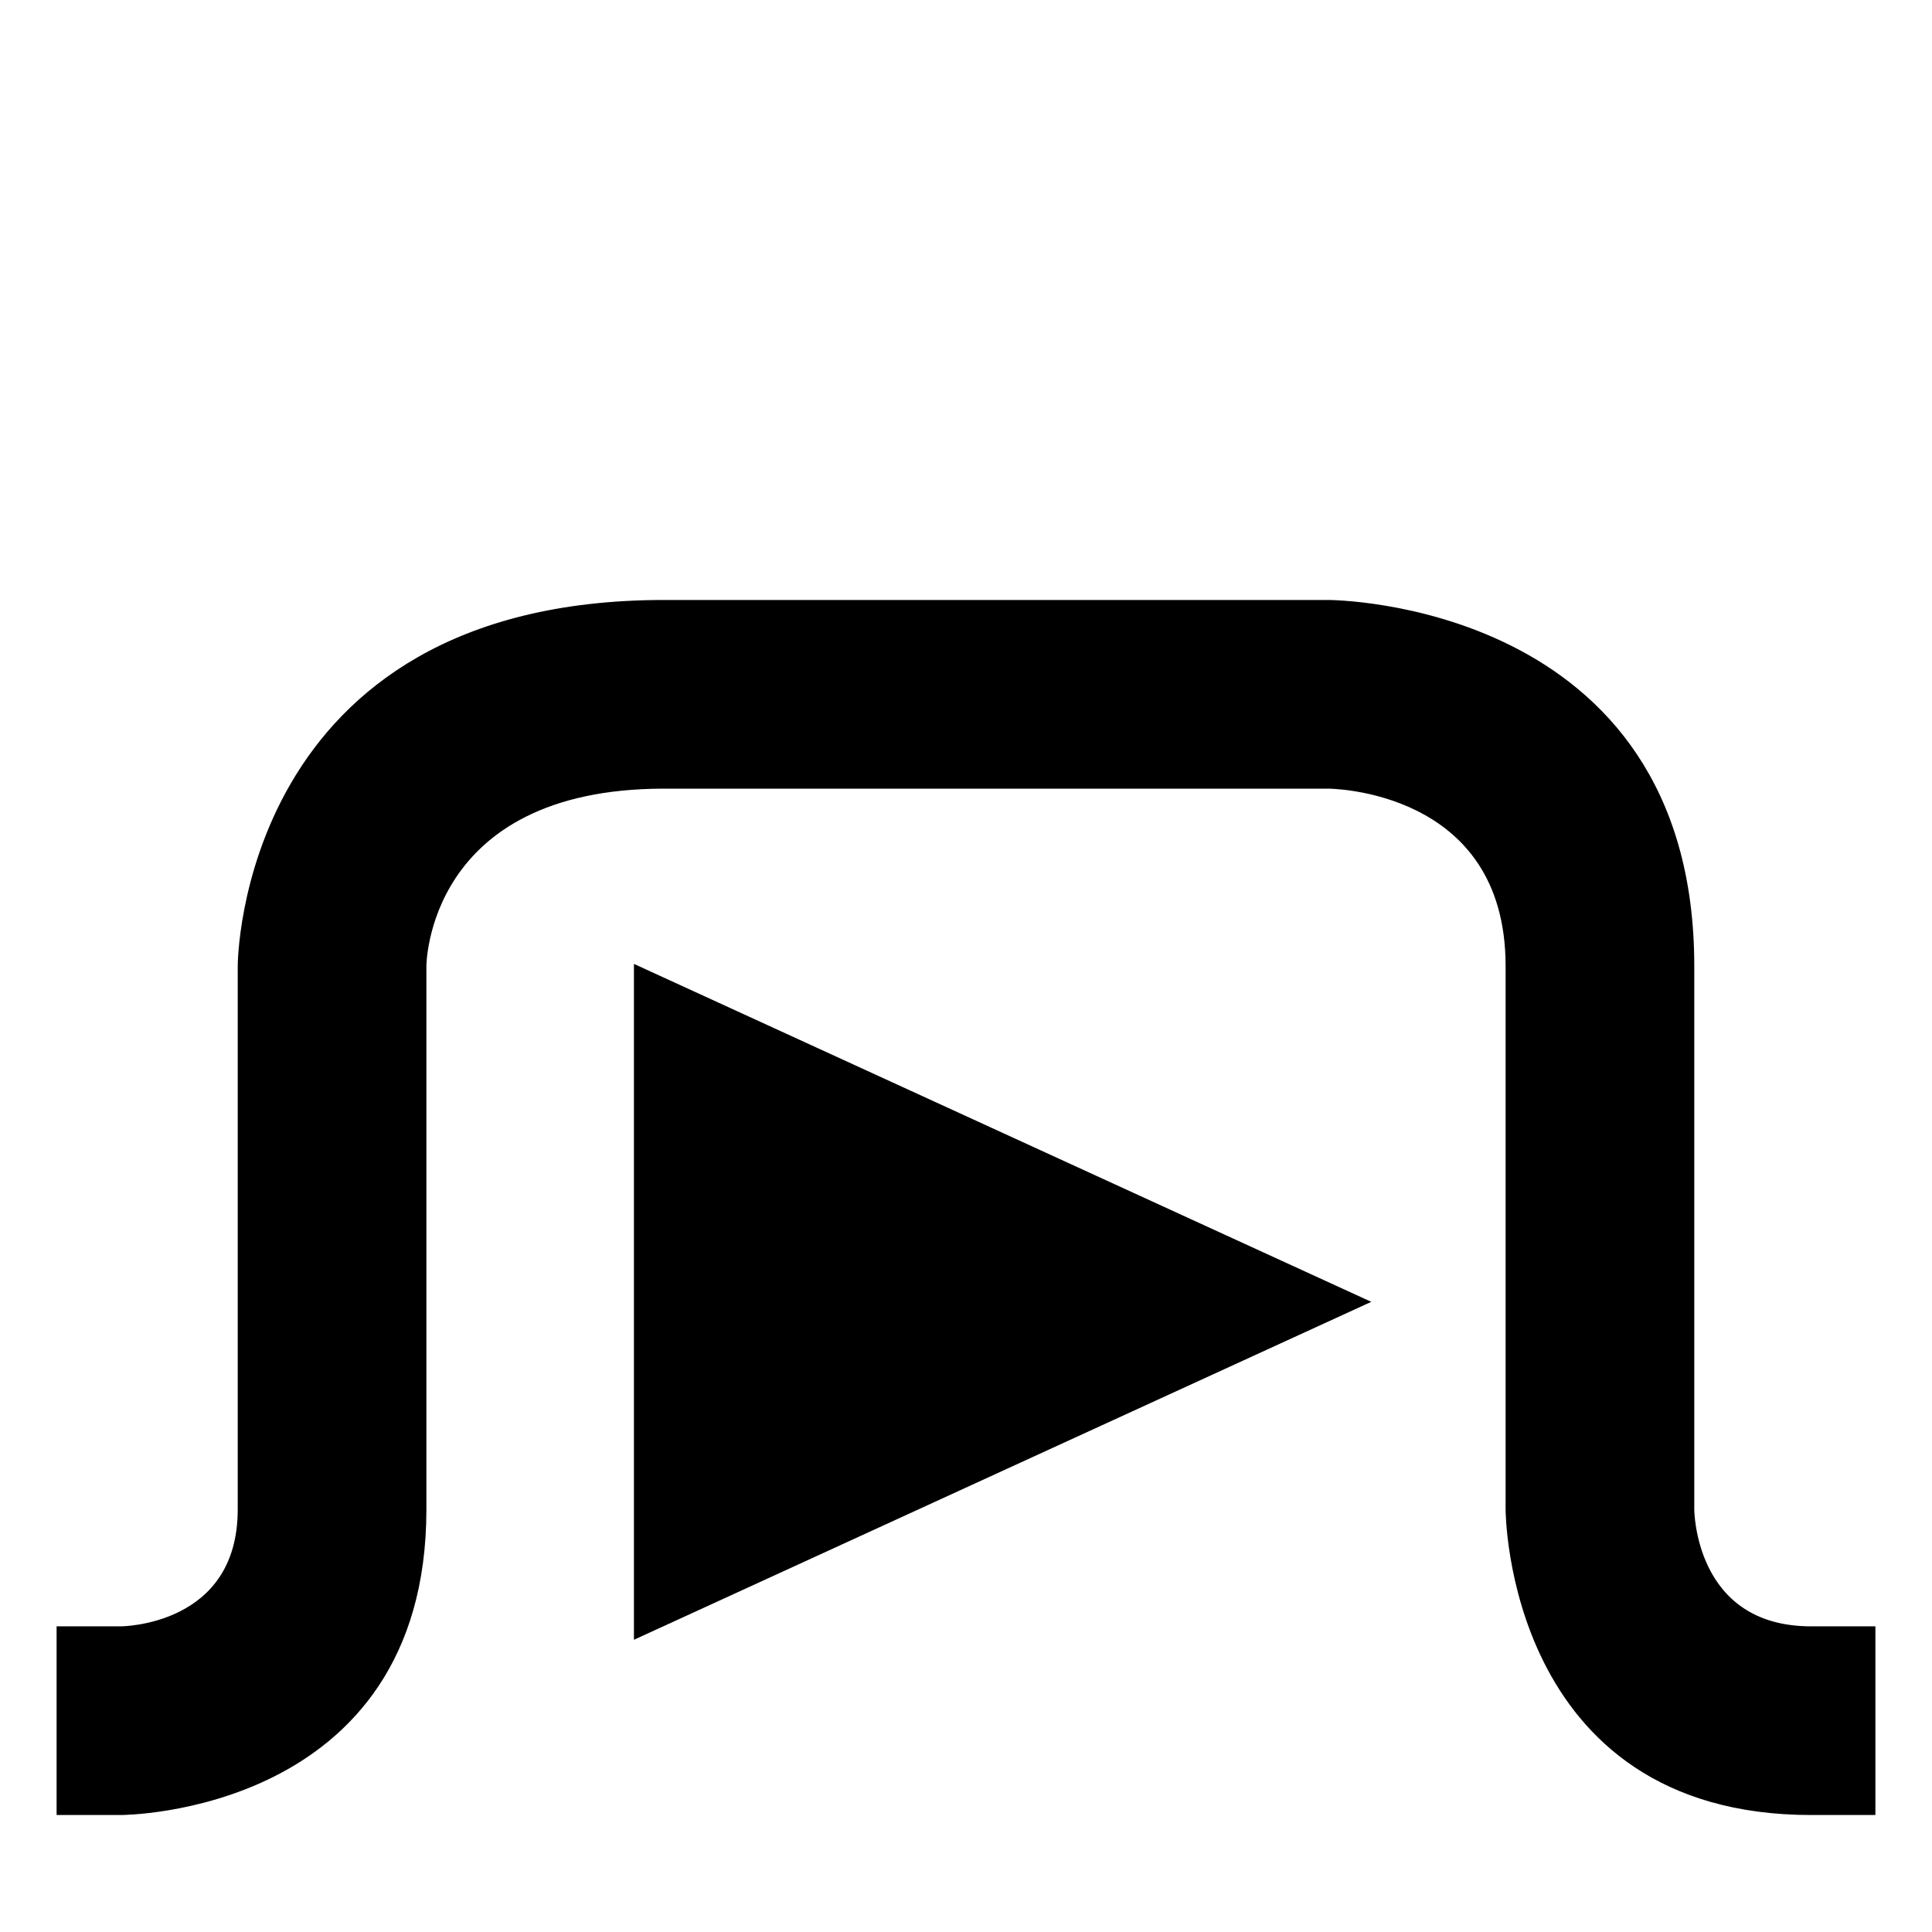
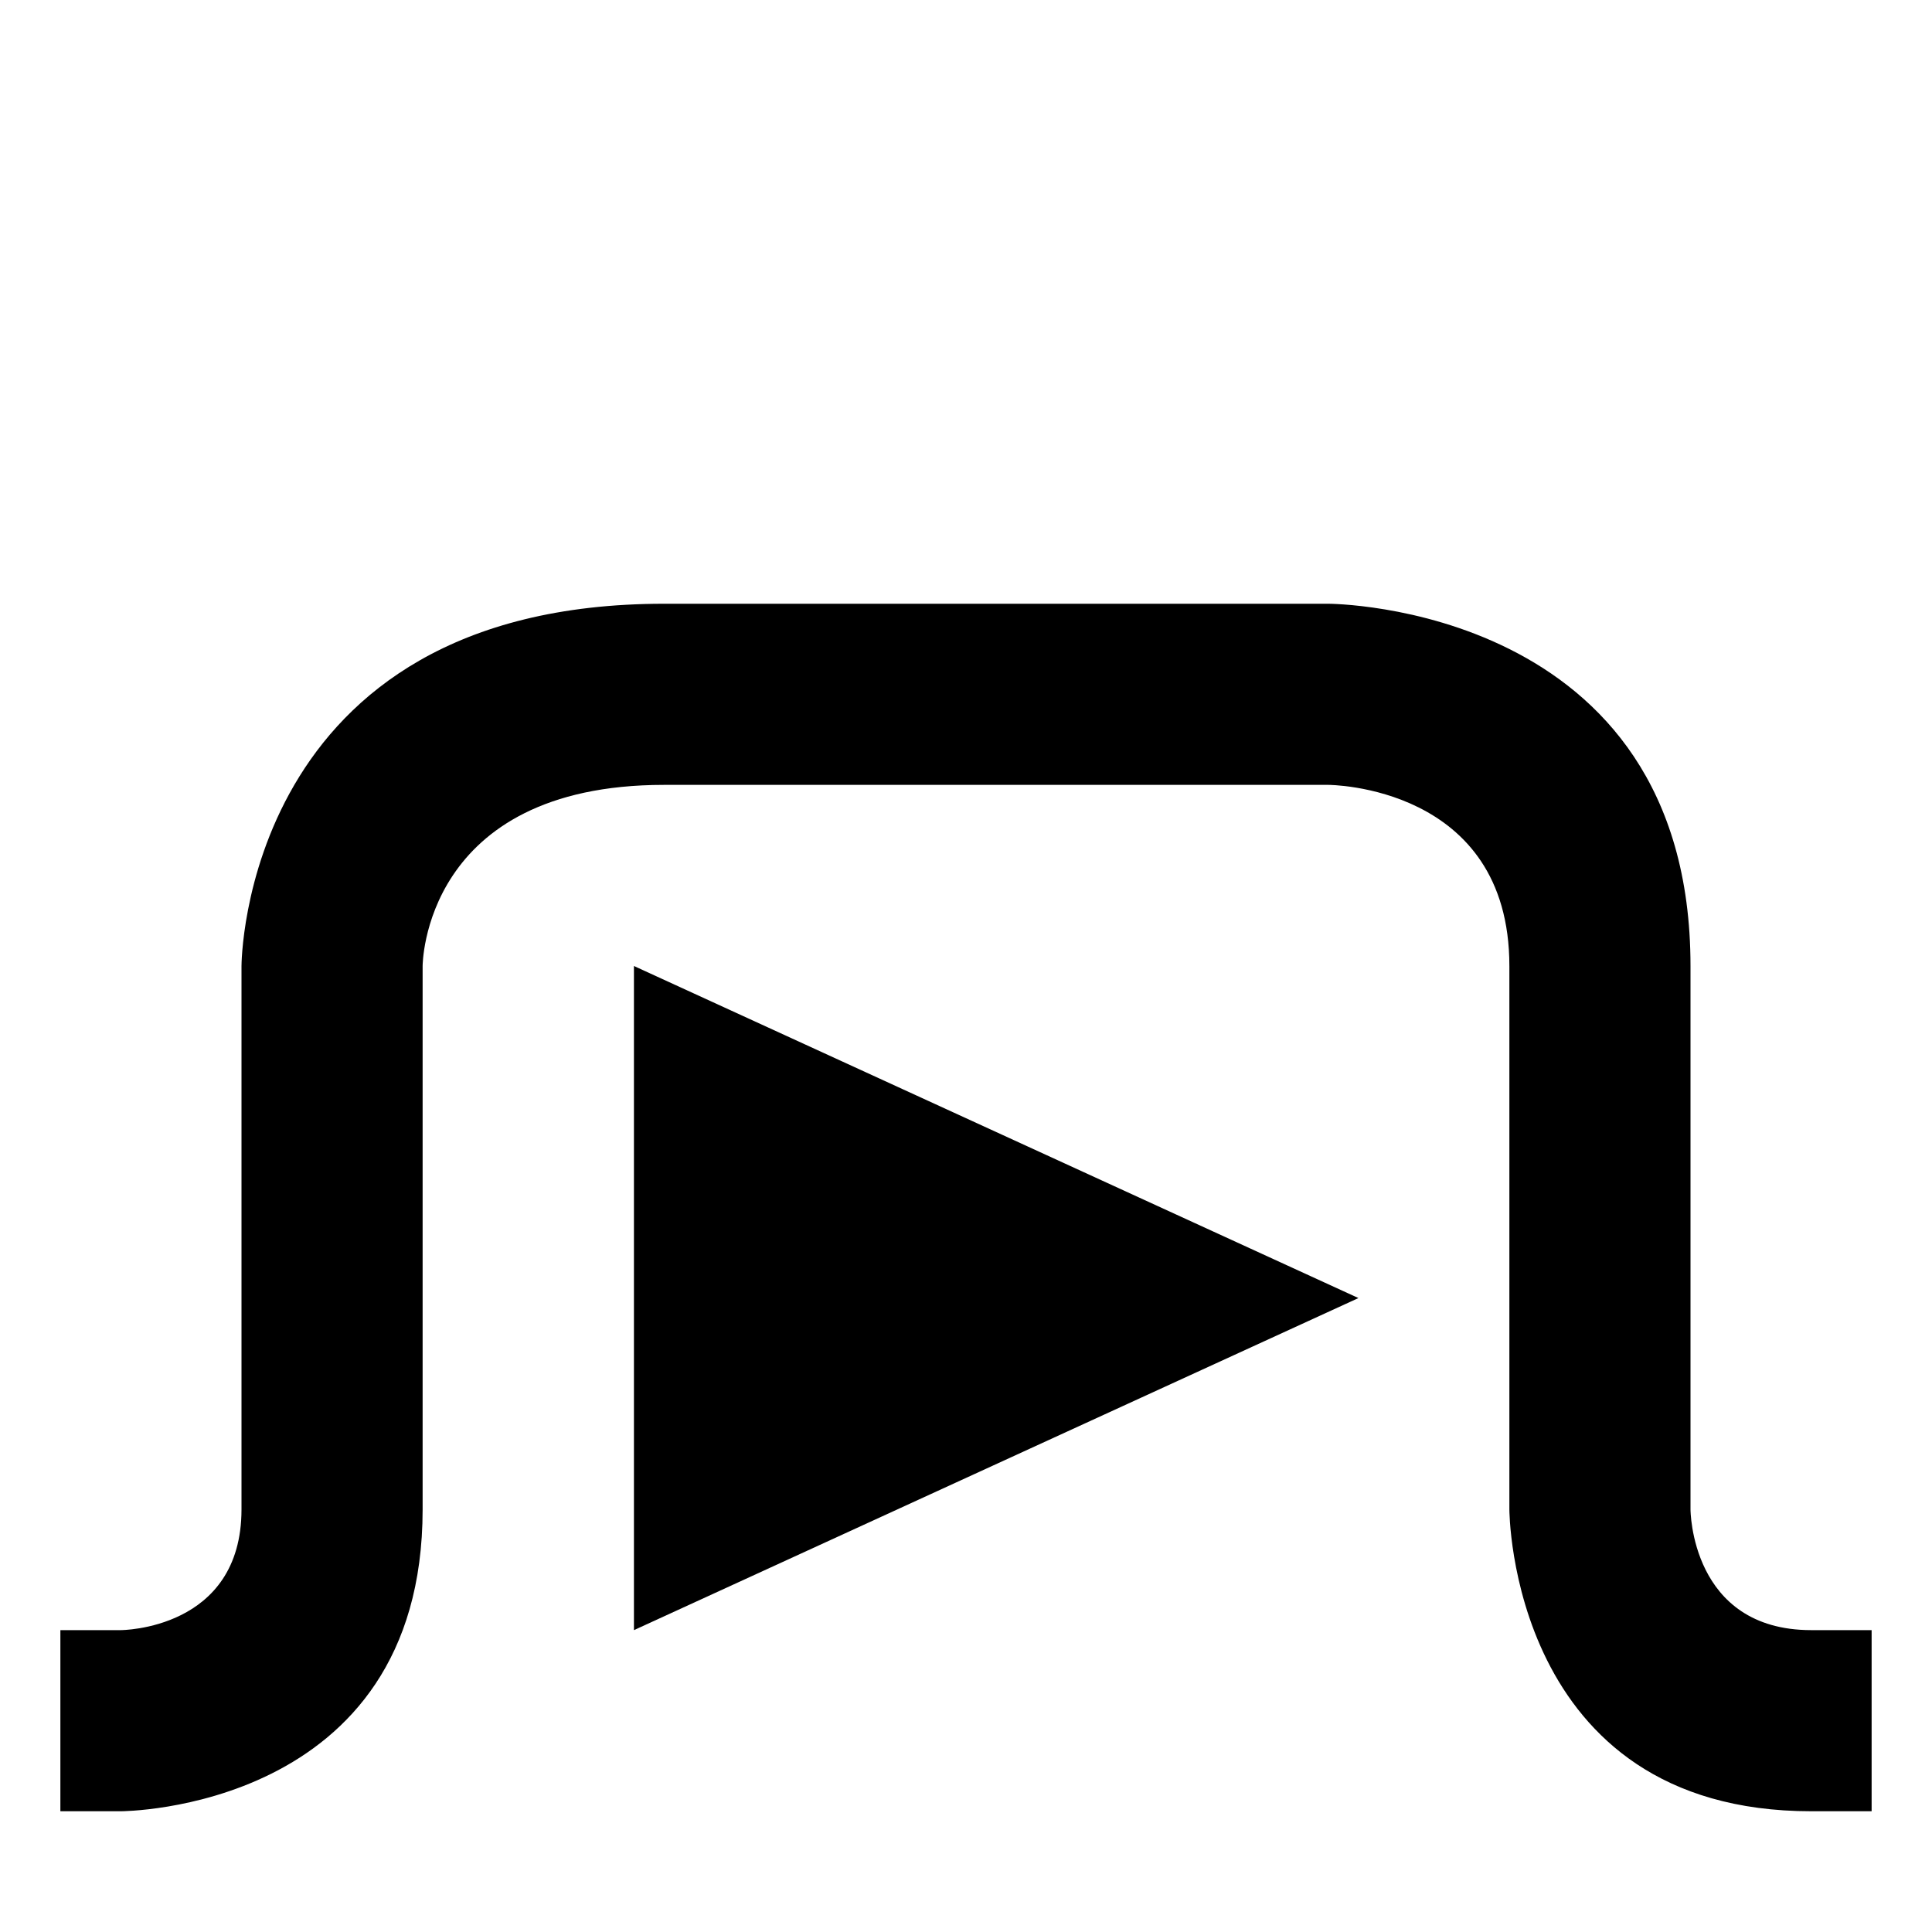
<svg xmlns="http://www.w3.org/2000/svg" version="1.1" width="512" height="512" viewBox="0 0 512 512" id="svg3952">
  <defs id="defs4084" />
  <g id="g3954">
-     <path style="fill:#000000;fill-opacity:1;stroke:#000000;stroke-width:2;stroke-linecap:round;stroke-linejoin:miter;stroke-miterlimit:4;stroke-opacity:1;stroke-dasharray:none;stroke-dashoffset:0" d="m 400,400 c 0,0 0,-96 0,-144 0,-48 -48,-48 -48,-48 0,0 -160,0 -176,0 -64,0 -64,48 -64,48 0,0 0,80 0,144 0,80 -80,80 -80,80 l -16,0 0,-48 16,0 c 0,0 32,0 32,-32 0,-32 0,-144 0,-144 0,0 0,-96 112,-96 96,0 176,0 176,0 0,0 96,0 96,96 0,80 0,144 0,144 0,0 0,32 32,32 l 16,0 0,48 -16,0 c -80,0 -80,-80 -80,-80 z" id="path4654" />
-     <path style="fill:#000000;fill-opacity:1;fill-rule:nonzero;stroke:#000000;stroke-width:2;stroke-linecap:round;stroke-linejoin:miter;stroke-miterlimit:4;stroke-opacity:1;stroke-dasharray:none;stroke-dashoffset:0" d="m 361,345 -192,88 0,-176 z" id="path4719" />
+     <path style="fill:#000000;fill-opacity:1;stroke:none;stroke-width:2;stroke-linecap:round;stroke-linejoin:miter;stroke-miterlimit:4;stroke-opacity:1;stroke-dasharray:none;stroke-dashoffset:0" d="m 400,400 c 0,0 0,-96 0,-144 0,-48 -48,-48 -48,-48 0,0 -160,0 -176,0 -64,0 -64,48 -64,48 0,0 0,80 0,144 0,80 -80,80 -80,80 l -16,0 0,-48 16,0 c 0,0 32,0 32,-32 0,-32 0,-144 0,-144 0,0 0,-96 112,-96 96,0 176,0 176,0 0,0 96,0 96,96 0,80 0,144 0,144 0,0 0,32 32,32 l 16,0 0,48 -16,0 c -80,0 -80,-80 -80,-80 z" id="path4654" />
+     <path style="fill:#000000;fill-opacity:1;fill-rule:nonzero;stroke:none" d="m 360,344 -192,88 0,-176 z" id="path4719" />
  </g>
</svg>
